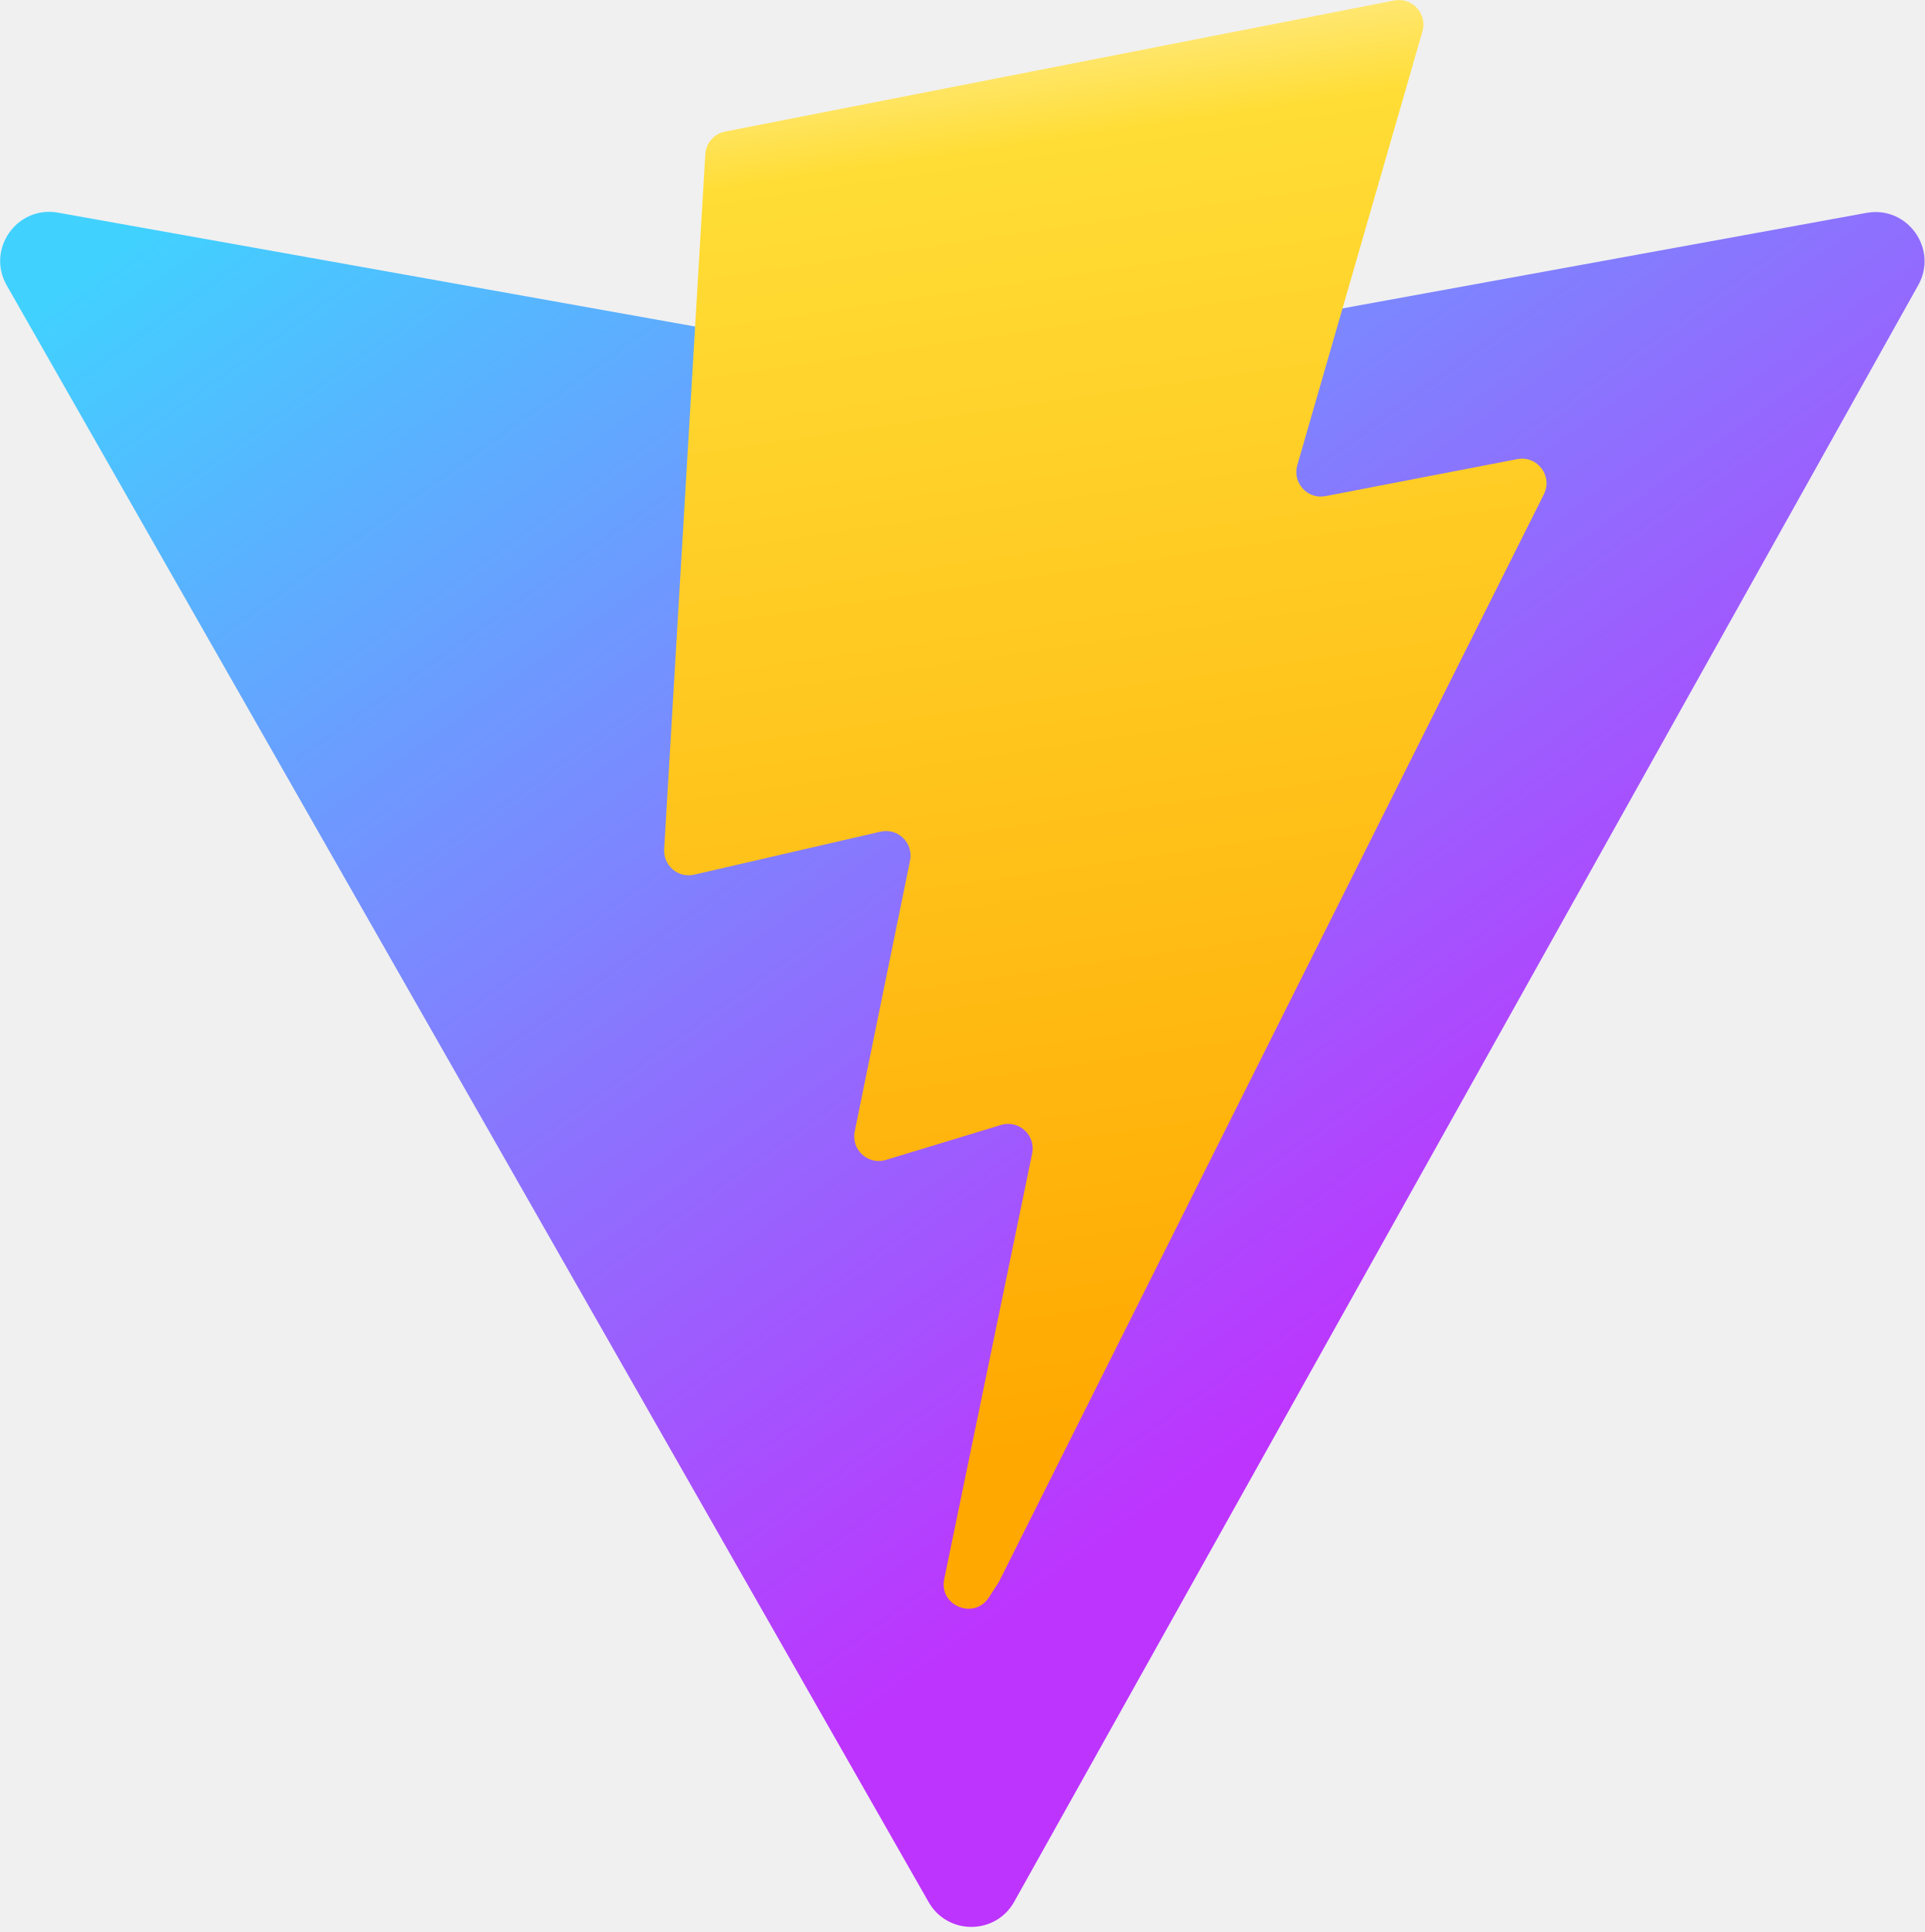
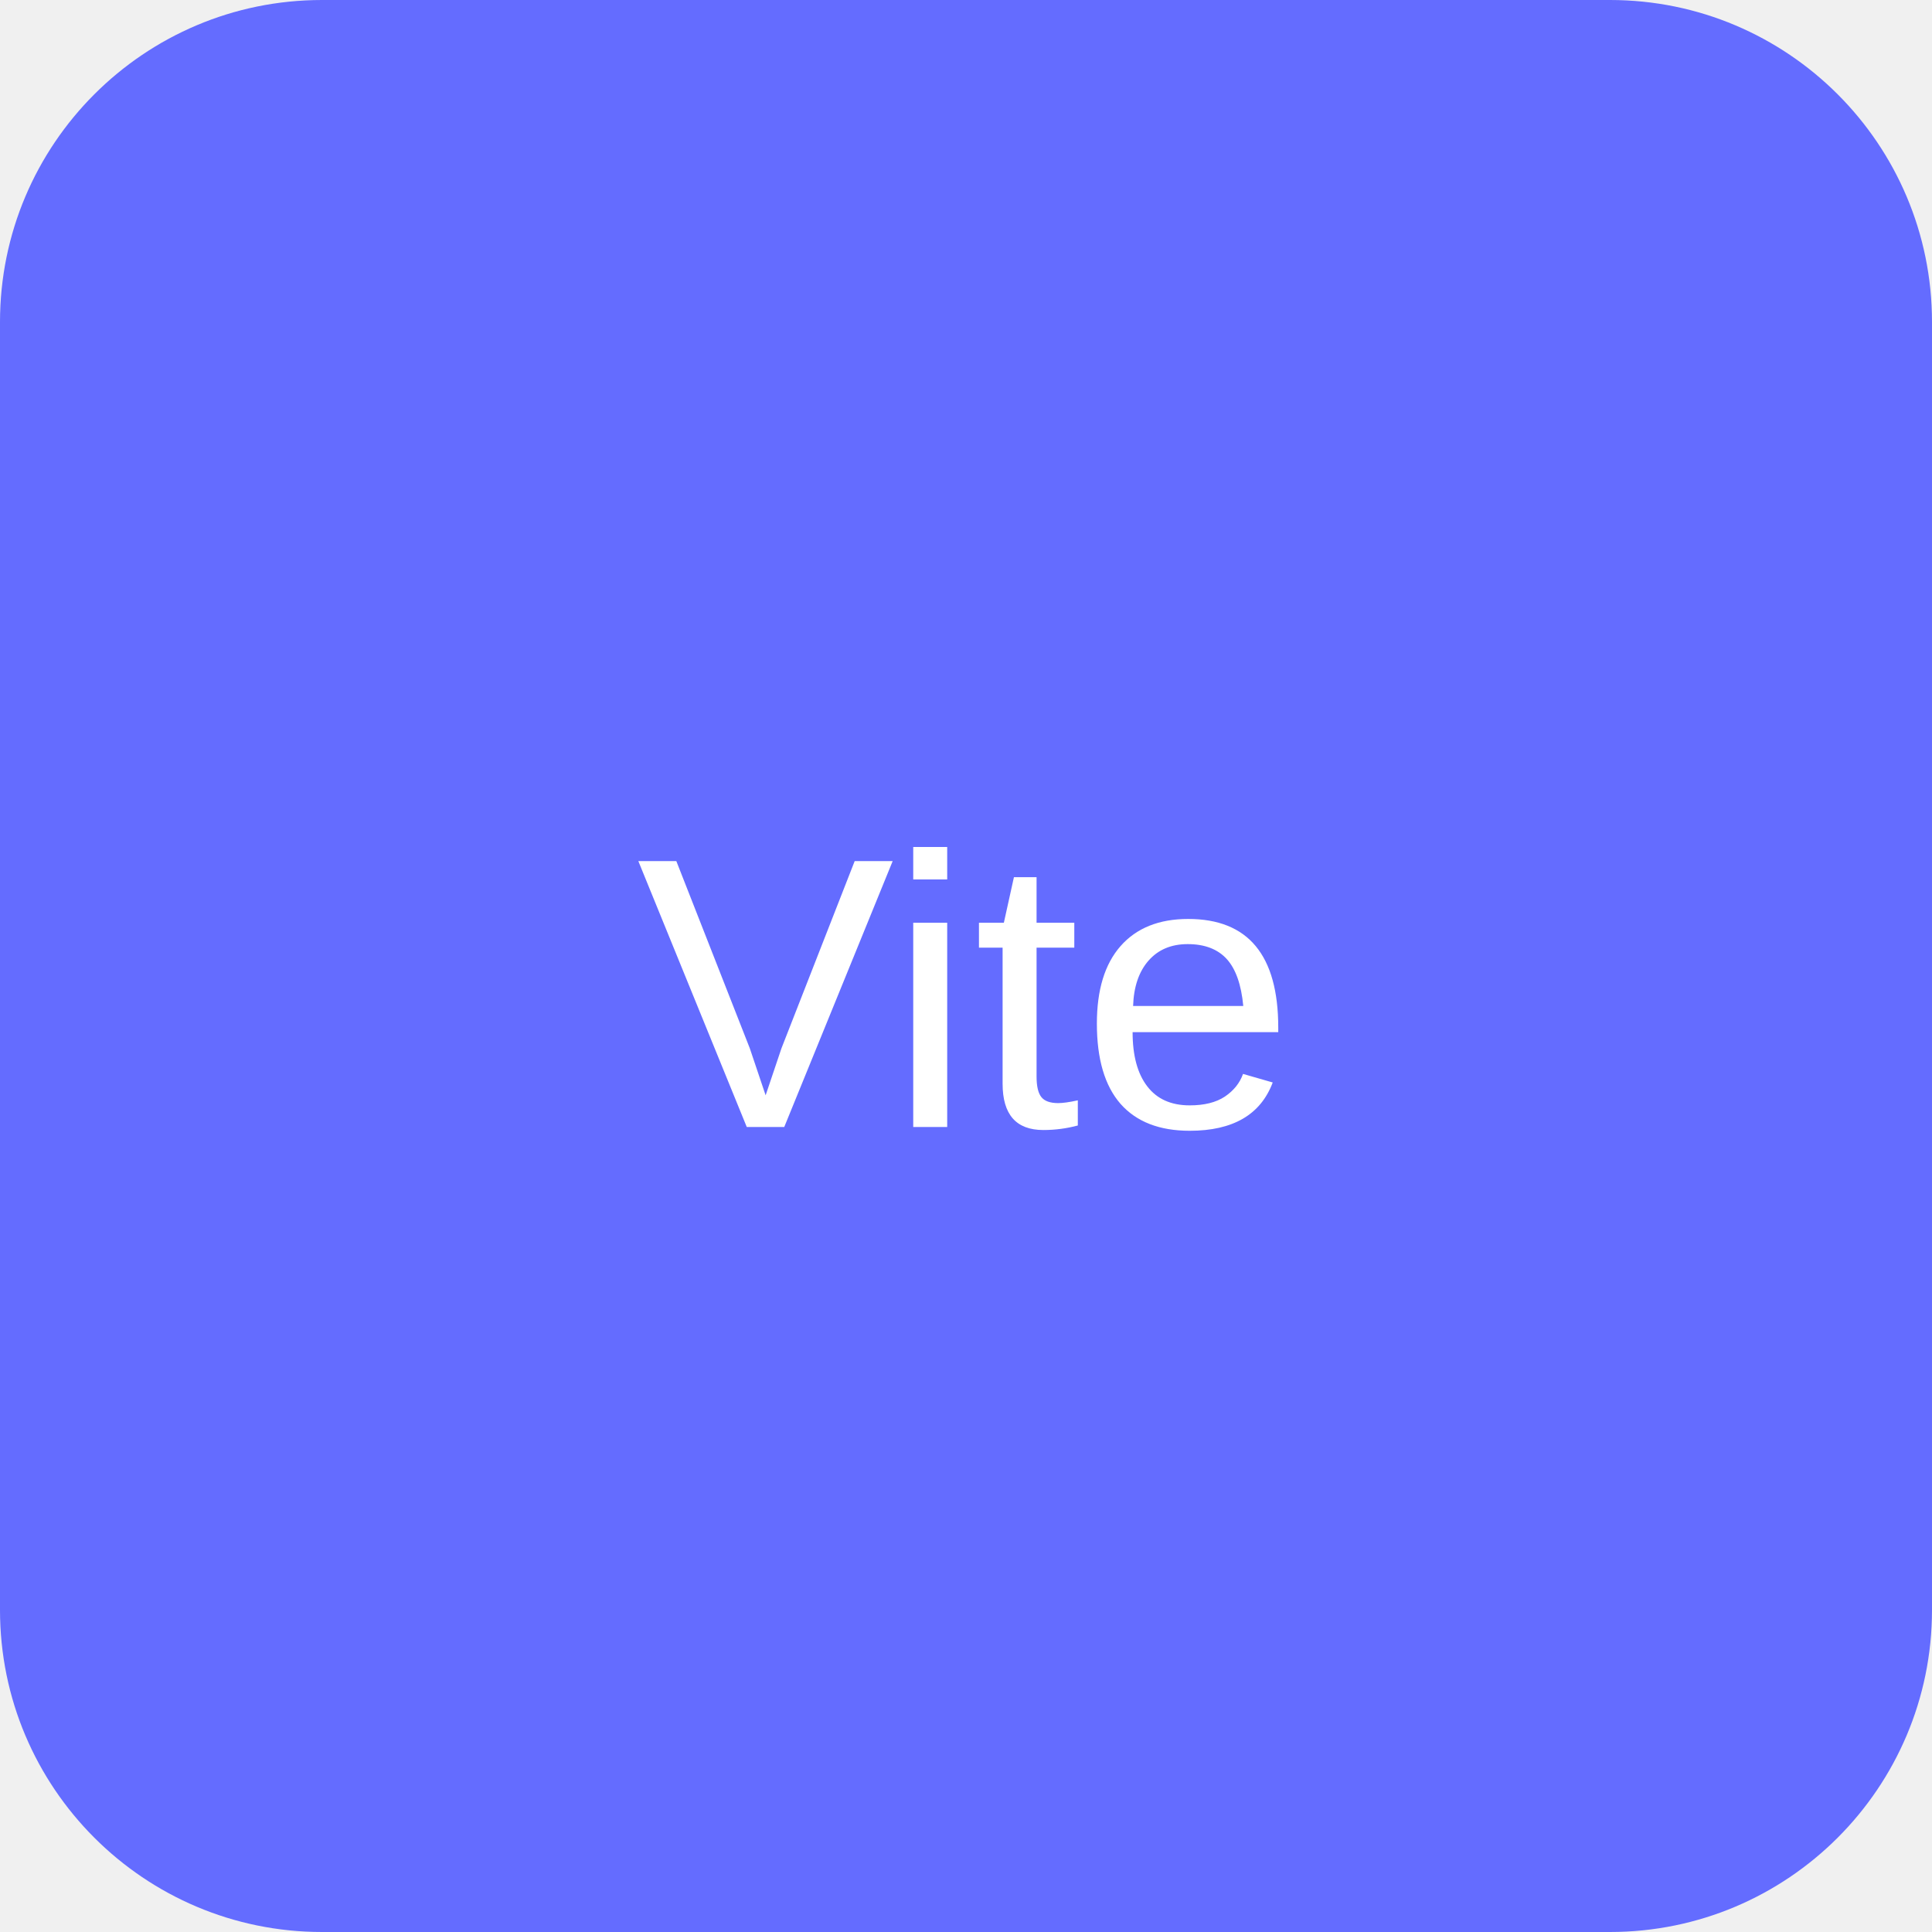
- <svg xmlns="http://www.w3.org/2000/svg" aria-hidden="true" role="img" class="iconify iconify--logos" width="31.88" height="32" preserveAspectRatio="xMidYMid meet" viewBox="0 0 256 257">
-   <defs>
-     <linearGradient id="IconifyId1813088fe1fbc01fb466" x1="-.828%" x2="57.636%" y1="7.652%" y2="78.411%">
-       <stop offset="0%" stop-color="#41D1FF" />
-       <stop offset="100%" stop-color="#BD34FE" />
-     </linearGradient>
-     <linearGradient id="IconifyId1813088fe1fbc01fb467" x1="43.376%" x2="50.316%" y1="2.242%" y2="89.03%">
-       <stop offset="0%" stop-color="#FFEA83" />
-       <stop offset="8.333%" stop-color="#FFDD35" />
-       <stop offset="100%" stop-color="#FFA800" />
-     </linearGradient>
-   </defs>
-   <path fill="url(#IconifyId1813088fe1fbc01fb466)" d="M255.153 37.938L134.897 252.976c-2.483 4.44-8.862 4.466-11.382.048L.875 37.958c-2.746-4.814 1.371-10.646 6.827-9.67l120.385 21.517a6.537 6.537 0 0 0 2.322-.004l117.867-21.483c5.438-.991 9.574 4.796 6.877 9.62Z" />
-   <path fill="url(#IconifyId1813088fe1fbc01fb467)" d="M185.432.063L96.44 17.501a3.268 3.268 0 0 0-2.634 3.014l-5.474 92.456a3.268 3.268 0 0 0 3.997 3.378l24.777-5.718c2.318-.535 4.413 1.507 3.936 3.838l-7.361 36.047c-.495 2.426 1.782 4.5 4.151 3.78l15.304-4.649c2.372-.72 4.652 1.36 4.15 3.788l-11.698 56.621c-.732 3.542 3.979 5.473 5.943 2.437l1.313-2.028l72.516-144.72c1.215-2.423-.88-5.186-3.54-4.672l-25.505 4.922c-2.396.462-4.435-1.77-3.759-4.114l16.646-57.705c.677-2.35-1.37-4.583-3.769-4.113Z" />
+ <svg xmlns="http://www.w3.org/2000/svg" viewBox="0 0 120 120" width="120" height="120">
+   <rect width="120" height="120" rx="20" fill="#646cff" />
+   <text x="60" y="70" font-size="24" text-anchor="middle" fill="#fff" font-family="Arial">Vite</text>
</svg>
